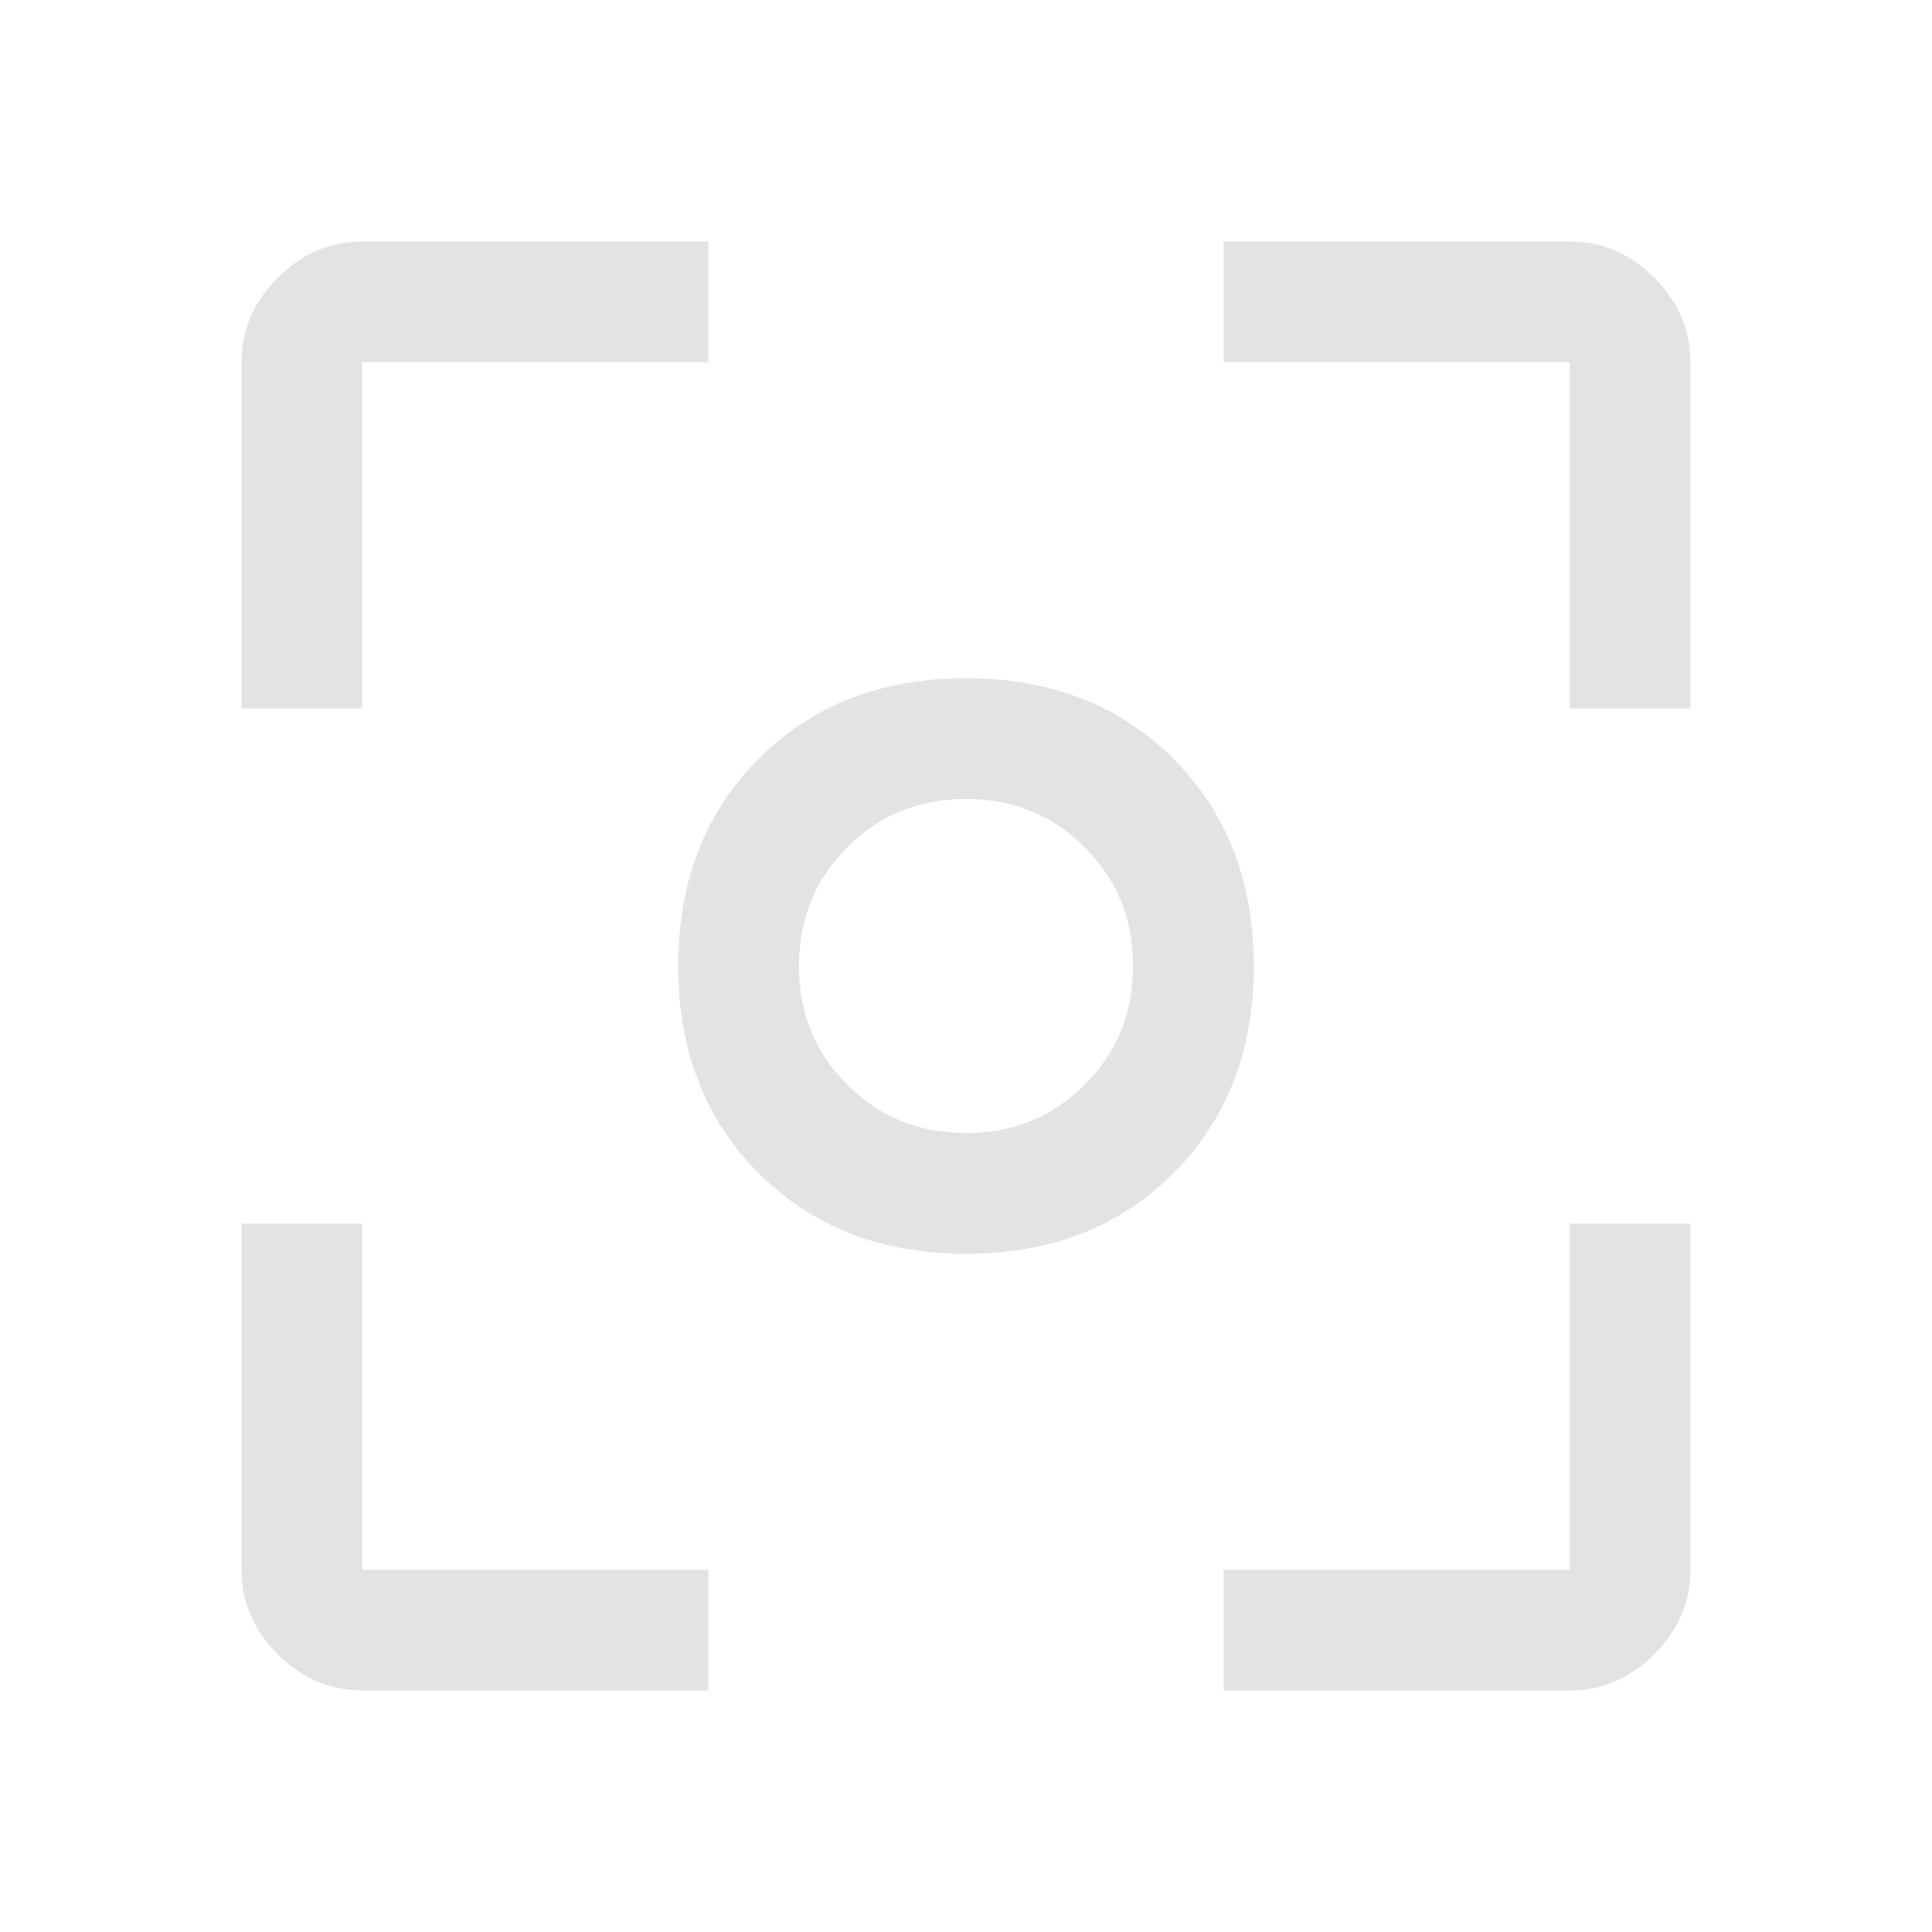
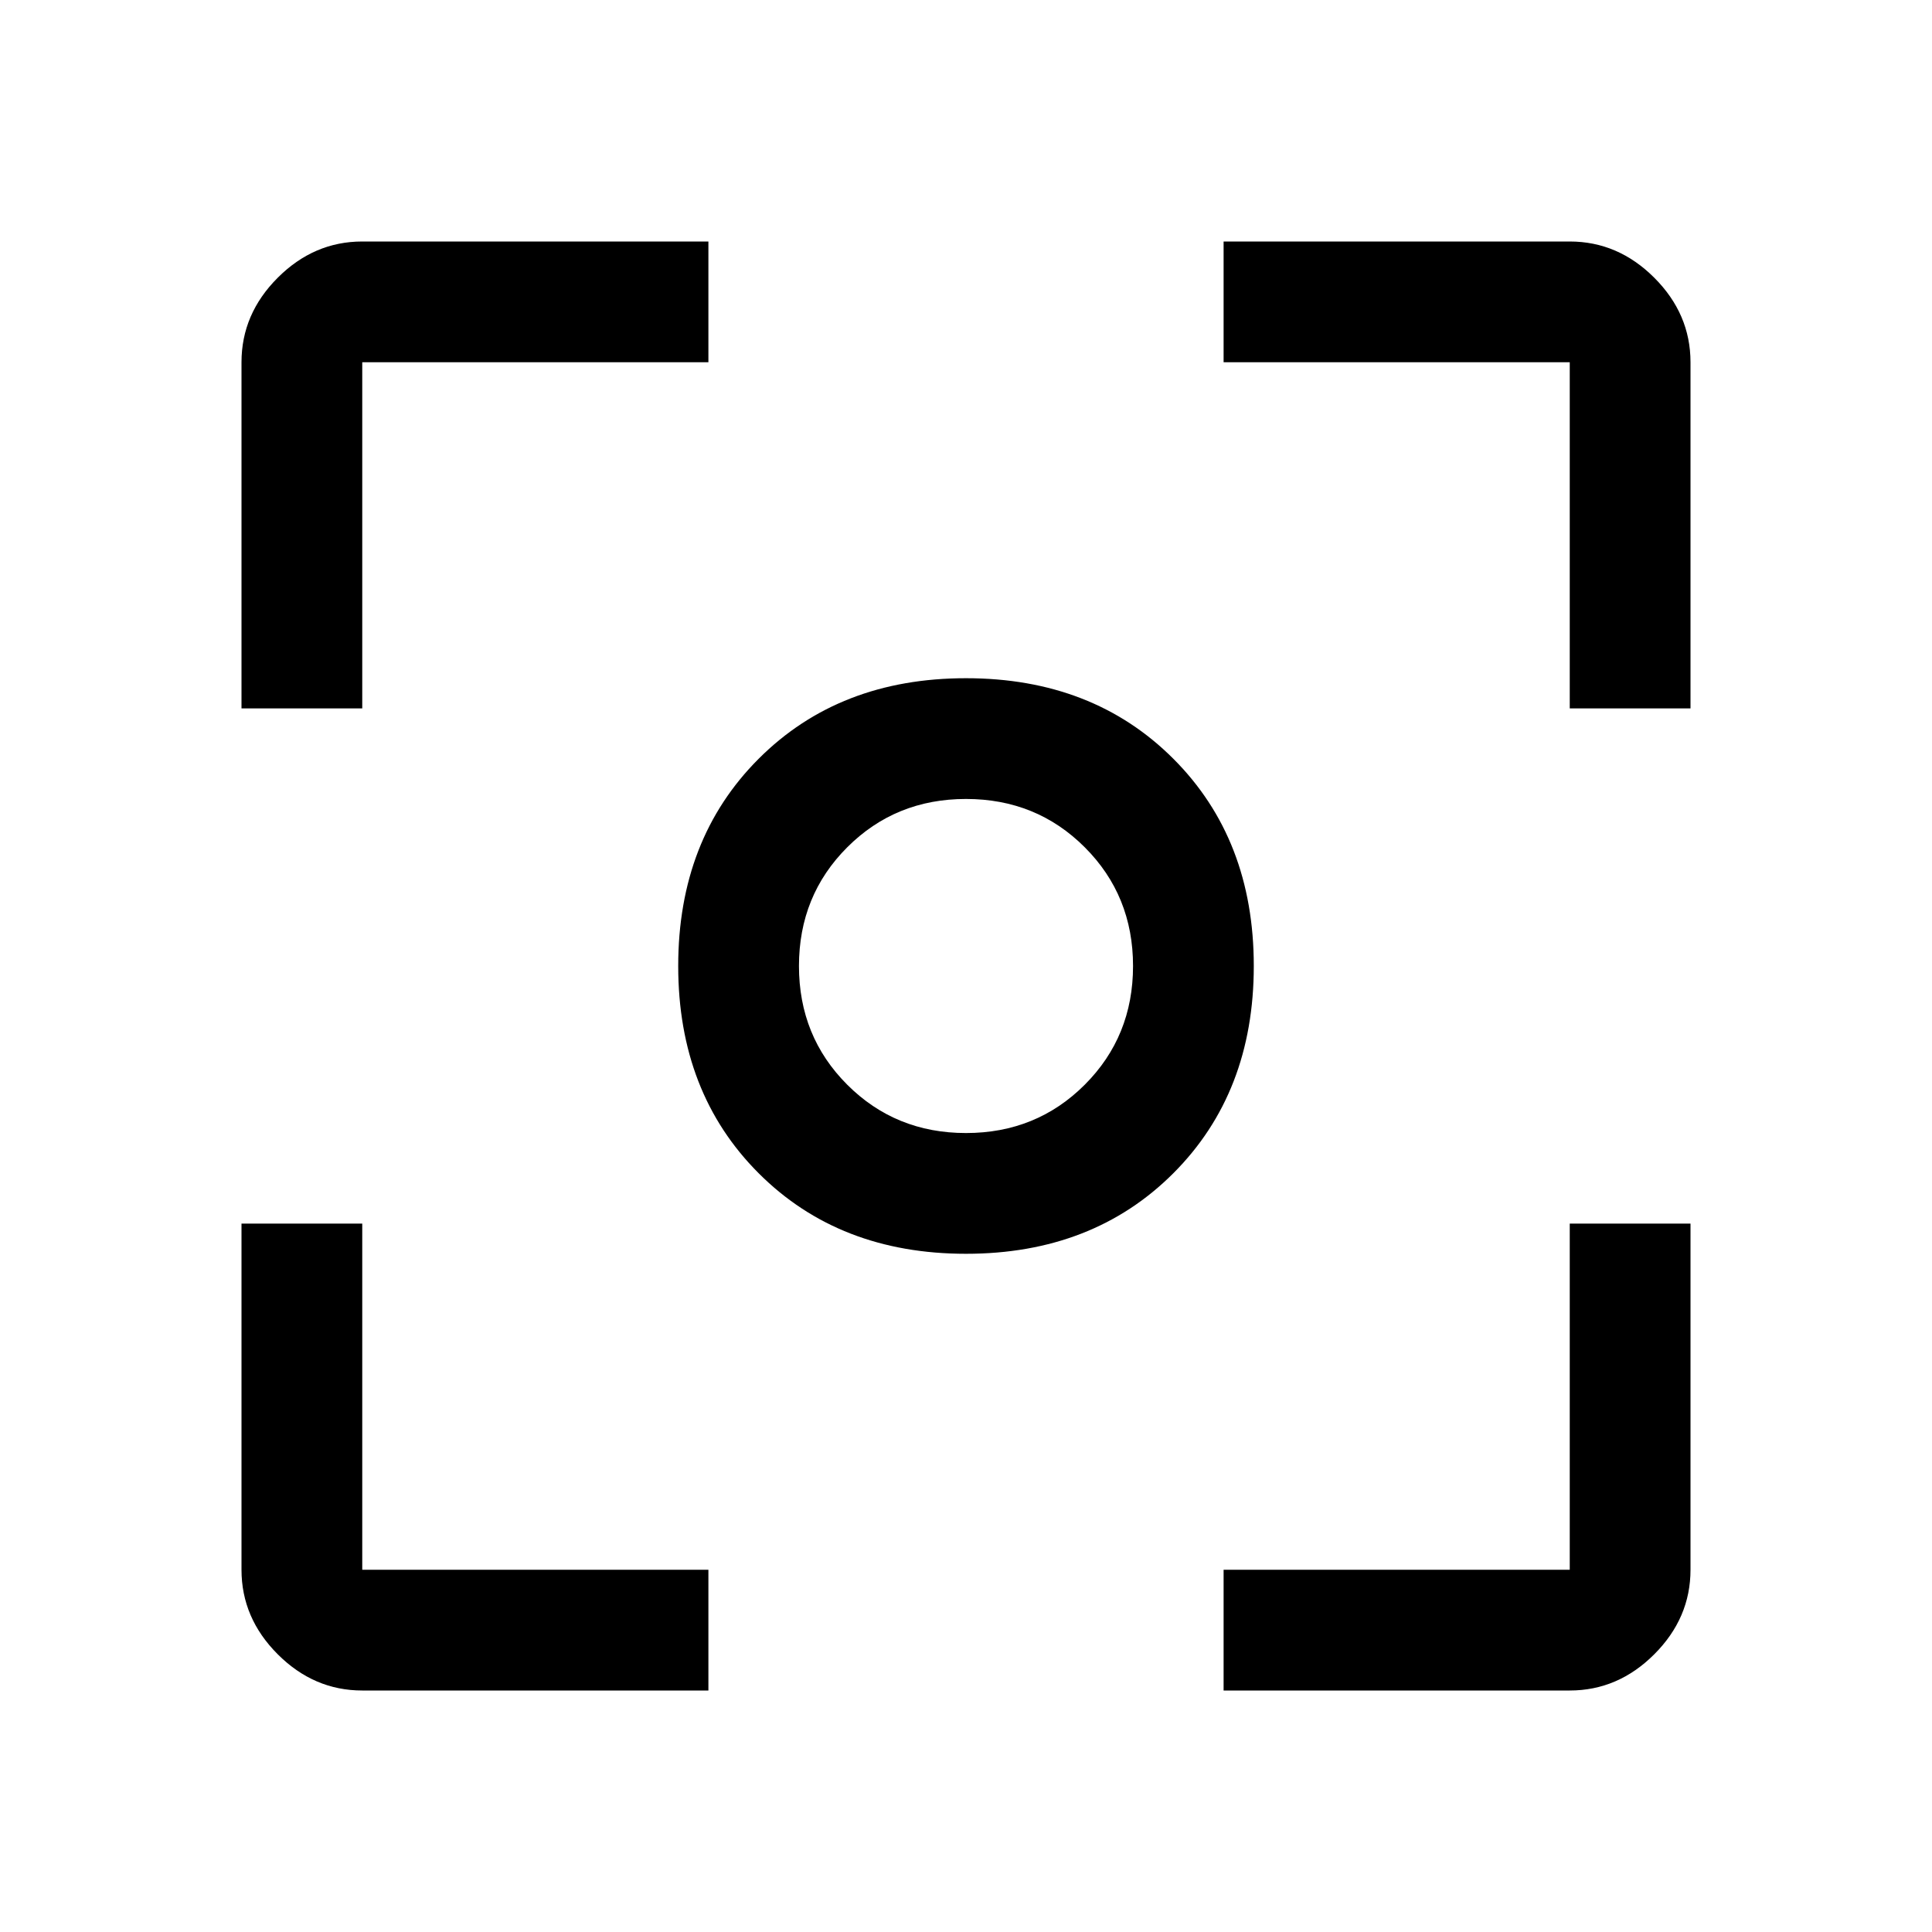
- <svg xmlns="http://www.w3.org/2000/svg" height="48px" viewBox="0 -960 960 960" width="48px" fill="#e3e3e3">
+ <svg xmlns="http://www.w3.org/2000/svg" height="48px" viewBox="0 -960 960 960" width="48px" fill="currentColor">
  <path d="M480-337q-63 0-103-40t-40-103q0-63 40-103t103-40q63 0 103 40t40 103q0 63-40 103t-103 40Zm0-60q35 0 59-24t24-59q0-35-24-59t-59-24q-35 0-59 24t-24 59q0 35 24 59t59 24Zm0-83ZM180-120q-24 0-42-18t-18-42v-172h60v172h172v60H180Zm428 0v-60h172v-172h60v172q0 24-18 42t-42 18H608ZM120-608v-172q0-24 18-42t42-18h172v60H180v172h-60Zm660 0v-172H608v-60h172q24 0 42 18t18 42v172h-60Z" />
</svg>
